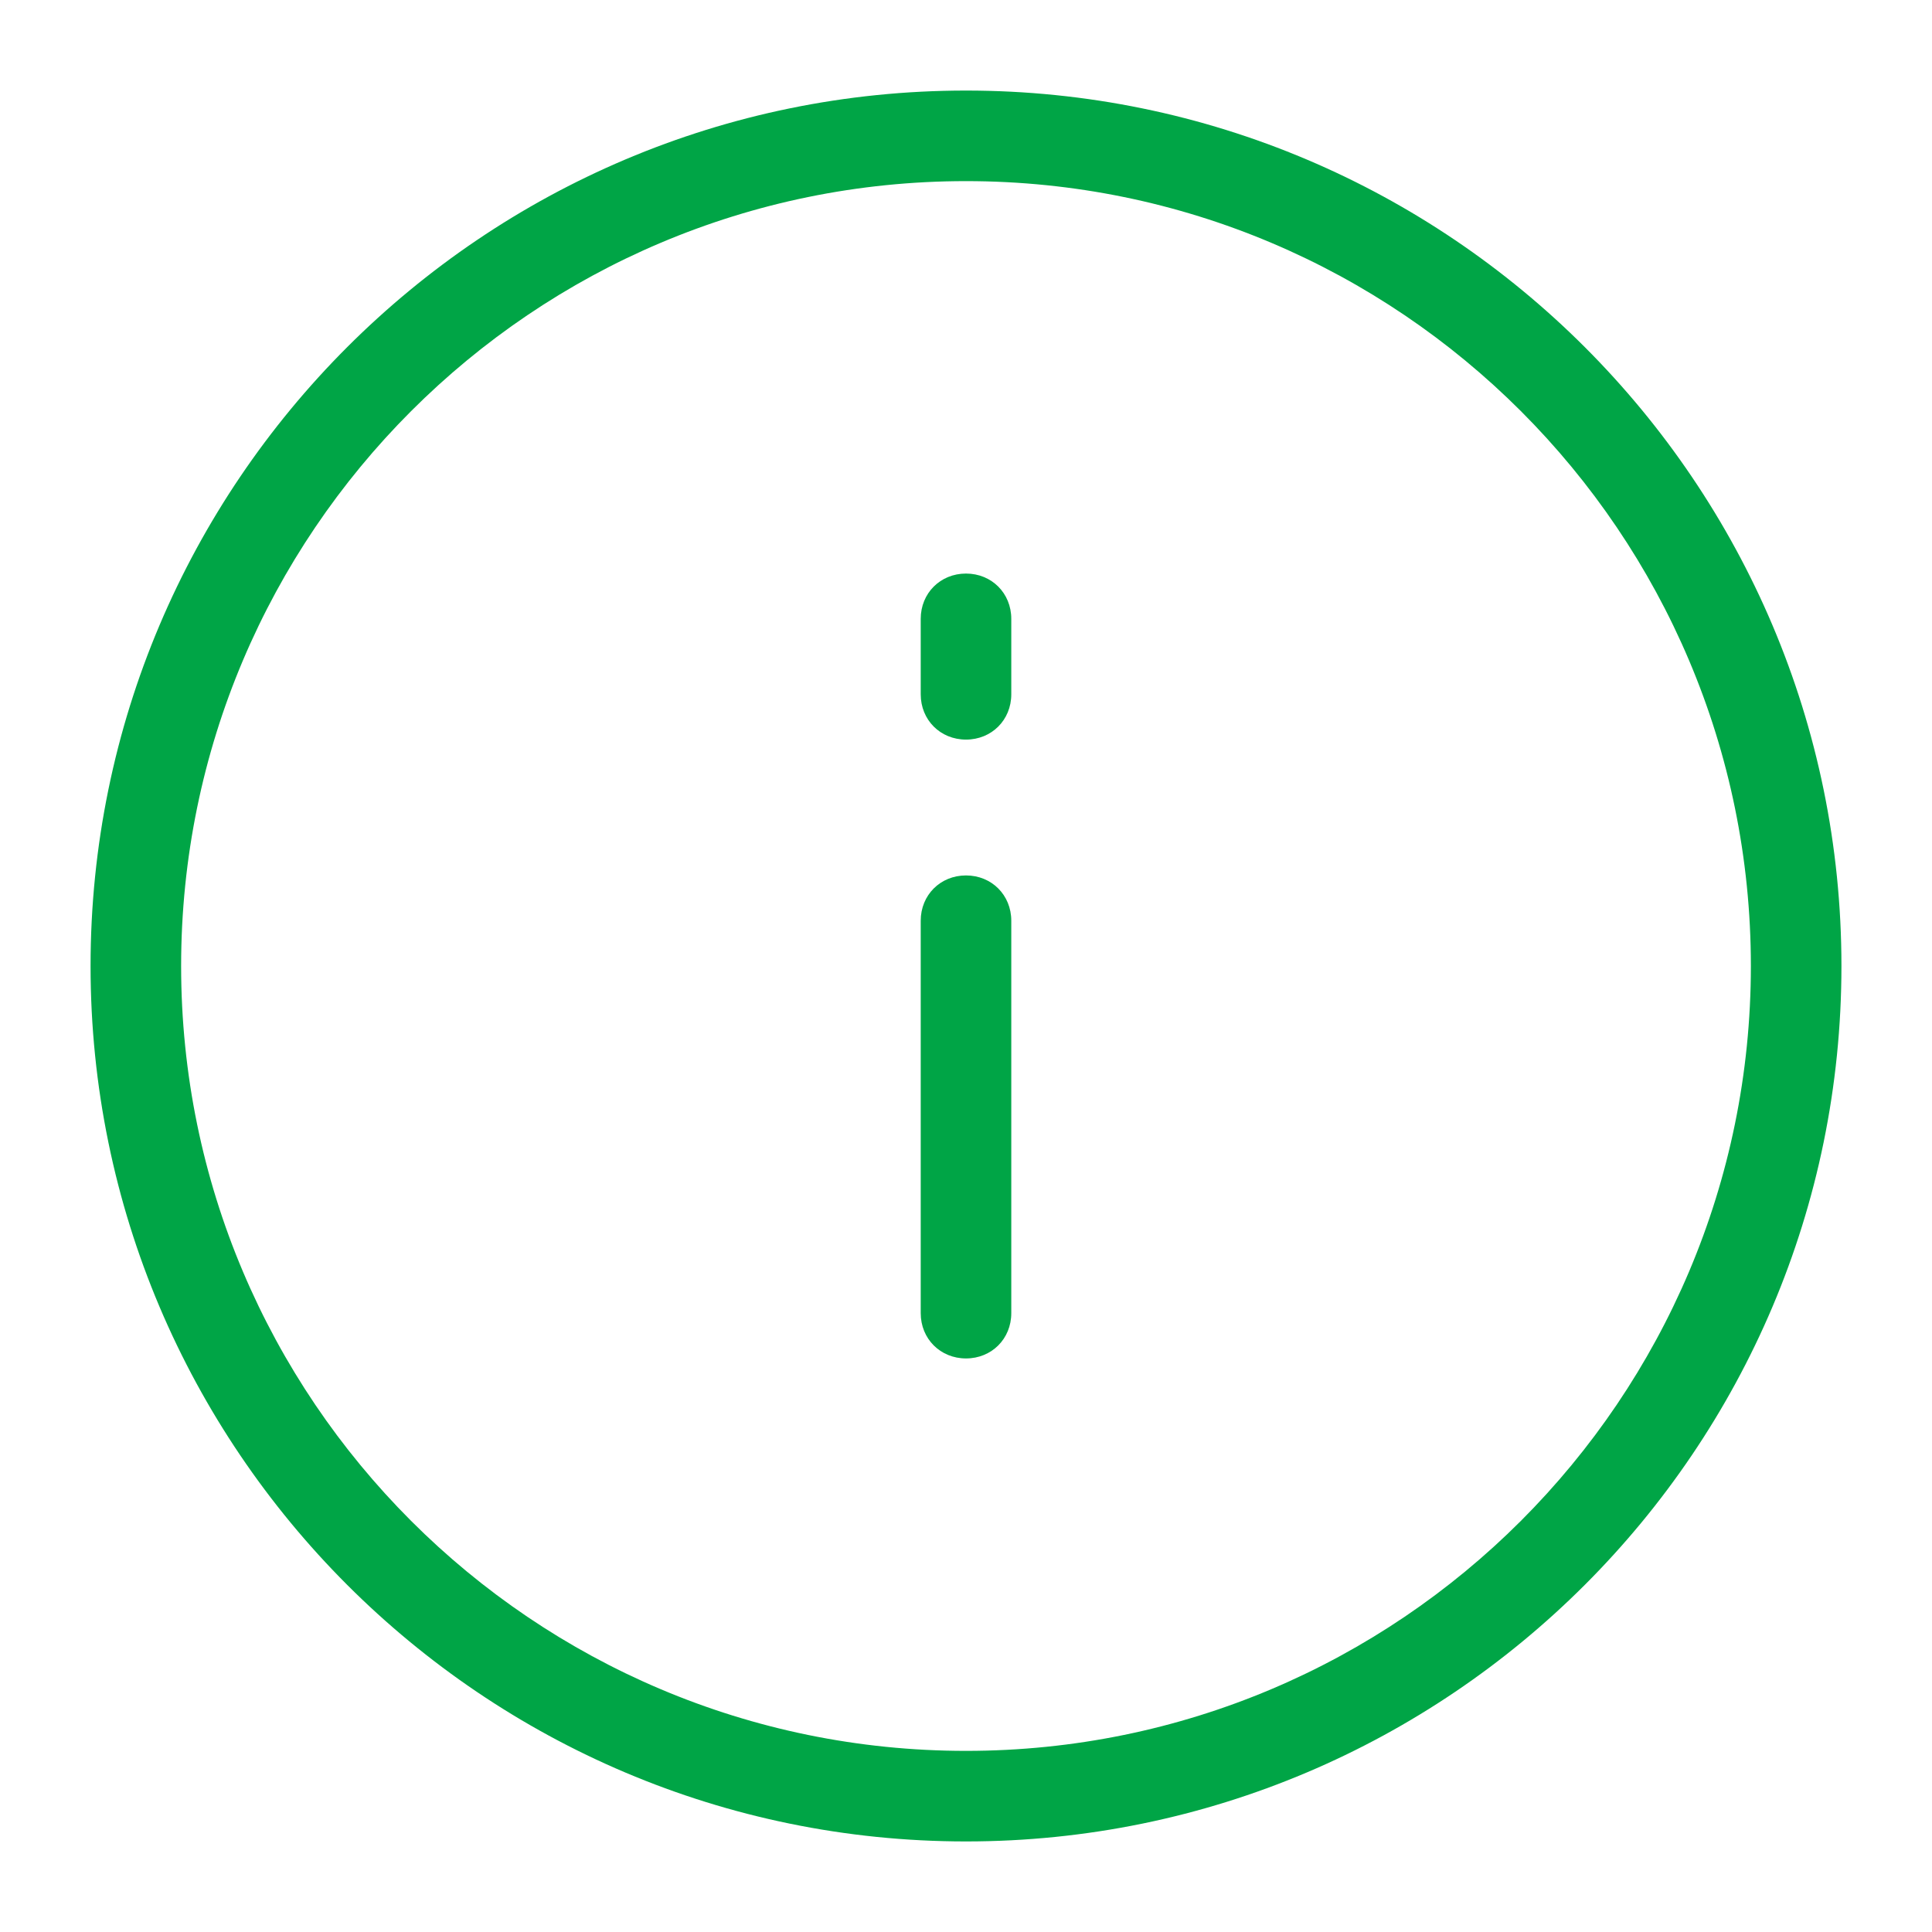
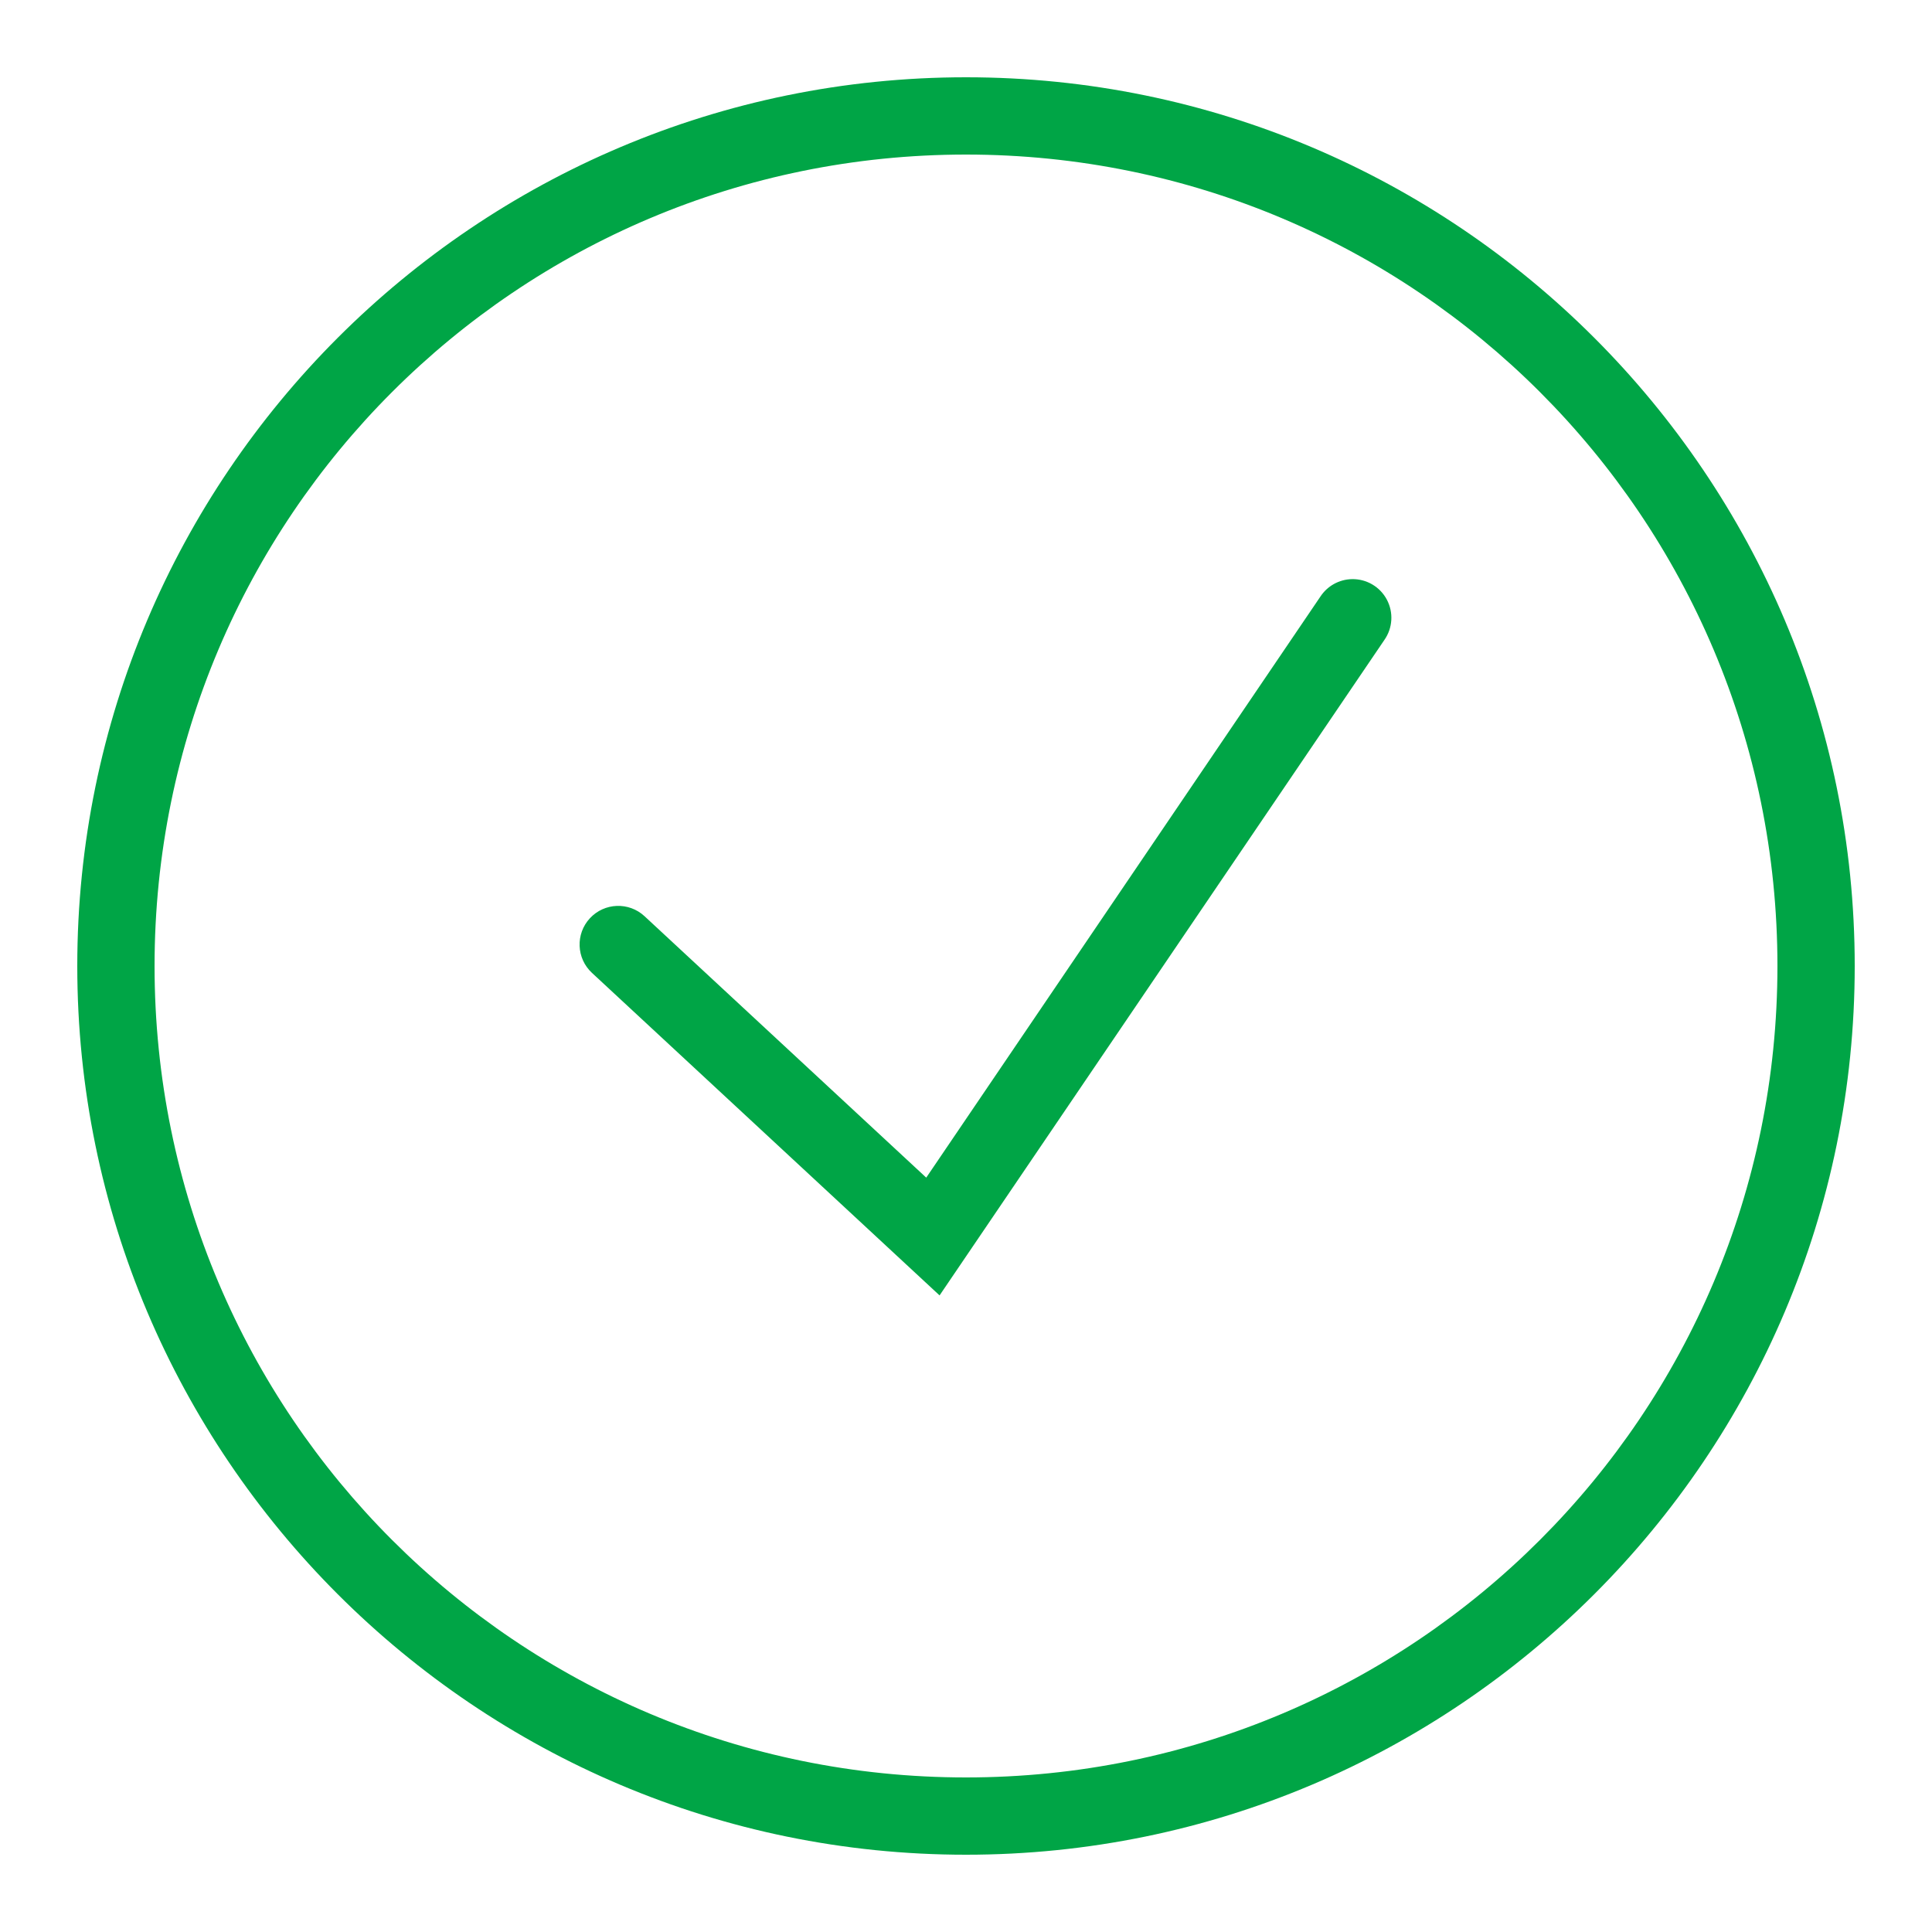
- <svg xmlns="http://www.w3.org/2000/svg" fill="#00a546" viewBox="0 0 128 128" width="128px" height="128px">
-   <path d="M6,64c0,32,26,58,58,58s58-26,58-58S96,6,64,6S6,32,6,64z M64,12c28.7,0,52,23.3,52,52s-23.3,52-52,52S12,92.7,12,64 S35.3,12,64,12z" />
-   <path d="M64,90c1.7,0,3-1.3,3-3V61c0-1.7-1.3-3-3-3s-3,1.3-3,3v26C61,88.7,62.3,90,64,90z" />
-   <path d="M64,49c1.7,0,3-1.3,3-3v-5c0-1.7-1.3-3-3-3s-3,1.3-3,3v5C61,47.7,62.3,49,64,49z" />
+ <svg xmlns="http://www.w3.org/2000/svg" fill="#00a546" viewBox="0 0 50 50" width="250px" height="250px">
+   <path d="M 25 2 C 12.31 2 2 12.31 2 25 C 2 37.69 12.31 48 25 48 C 37.69 48 48 37.69 48 25 C 48 12.31 37.69 2 25 2 z M 25 4 C 36.61 4 46 13.39 46 25 C 46 36.61 36.61 46 25 46 C 13.39 46 4 36.61 4 25 C 4 13.39 13.39 4 25 4 z M 34.988 14.988 A 1 1 0 0 0 34.172 15.439 L 23.971 30.477 L 16.68 23.711 A 1 1 0 1 0 15.32 25.178 L 24.316 33.525 L 35.828 16.561 A 1 1 0 0 0 34.988 14.988 z" />
</svg>
